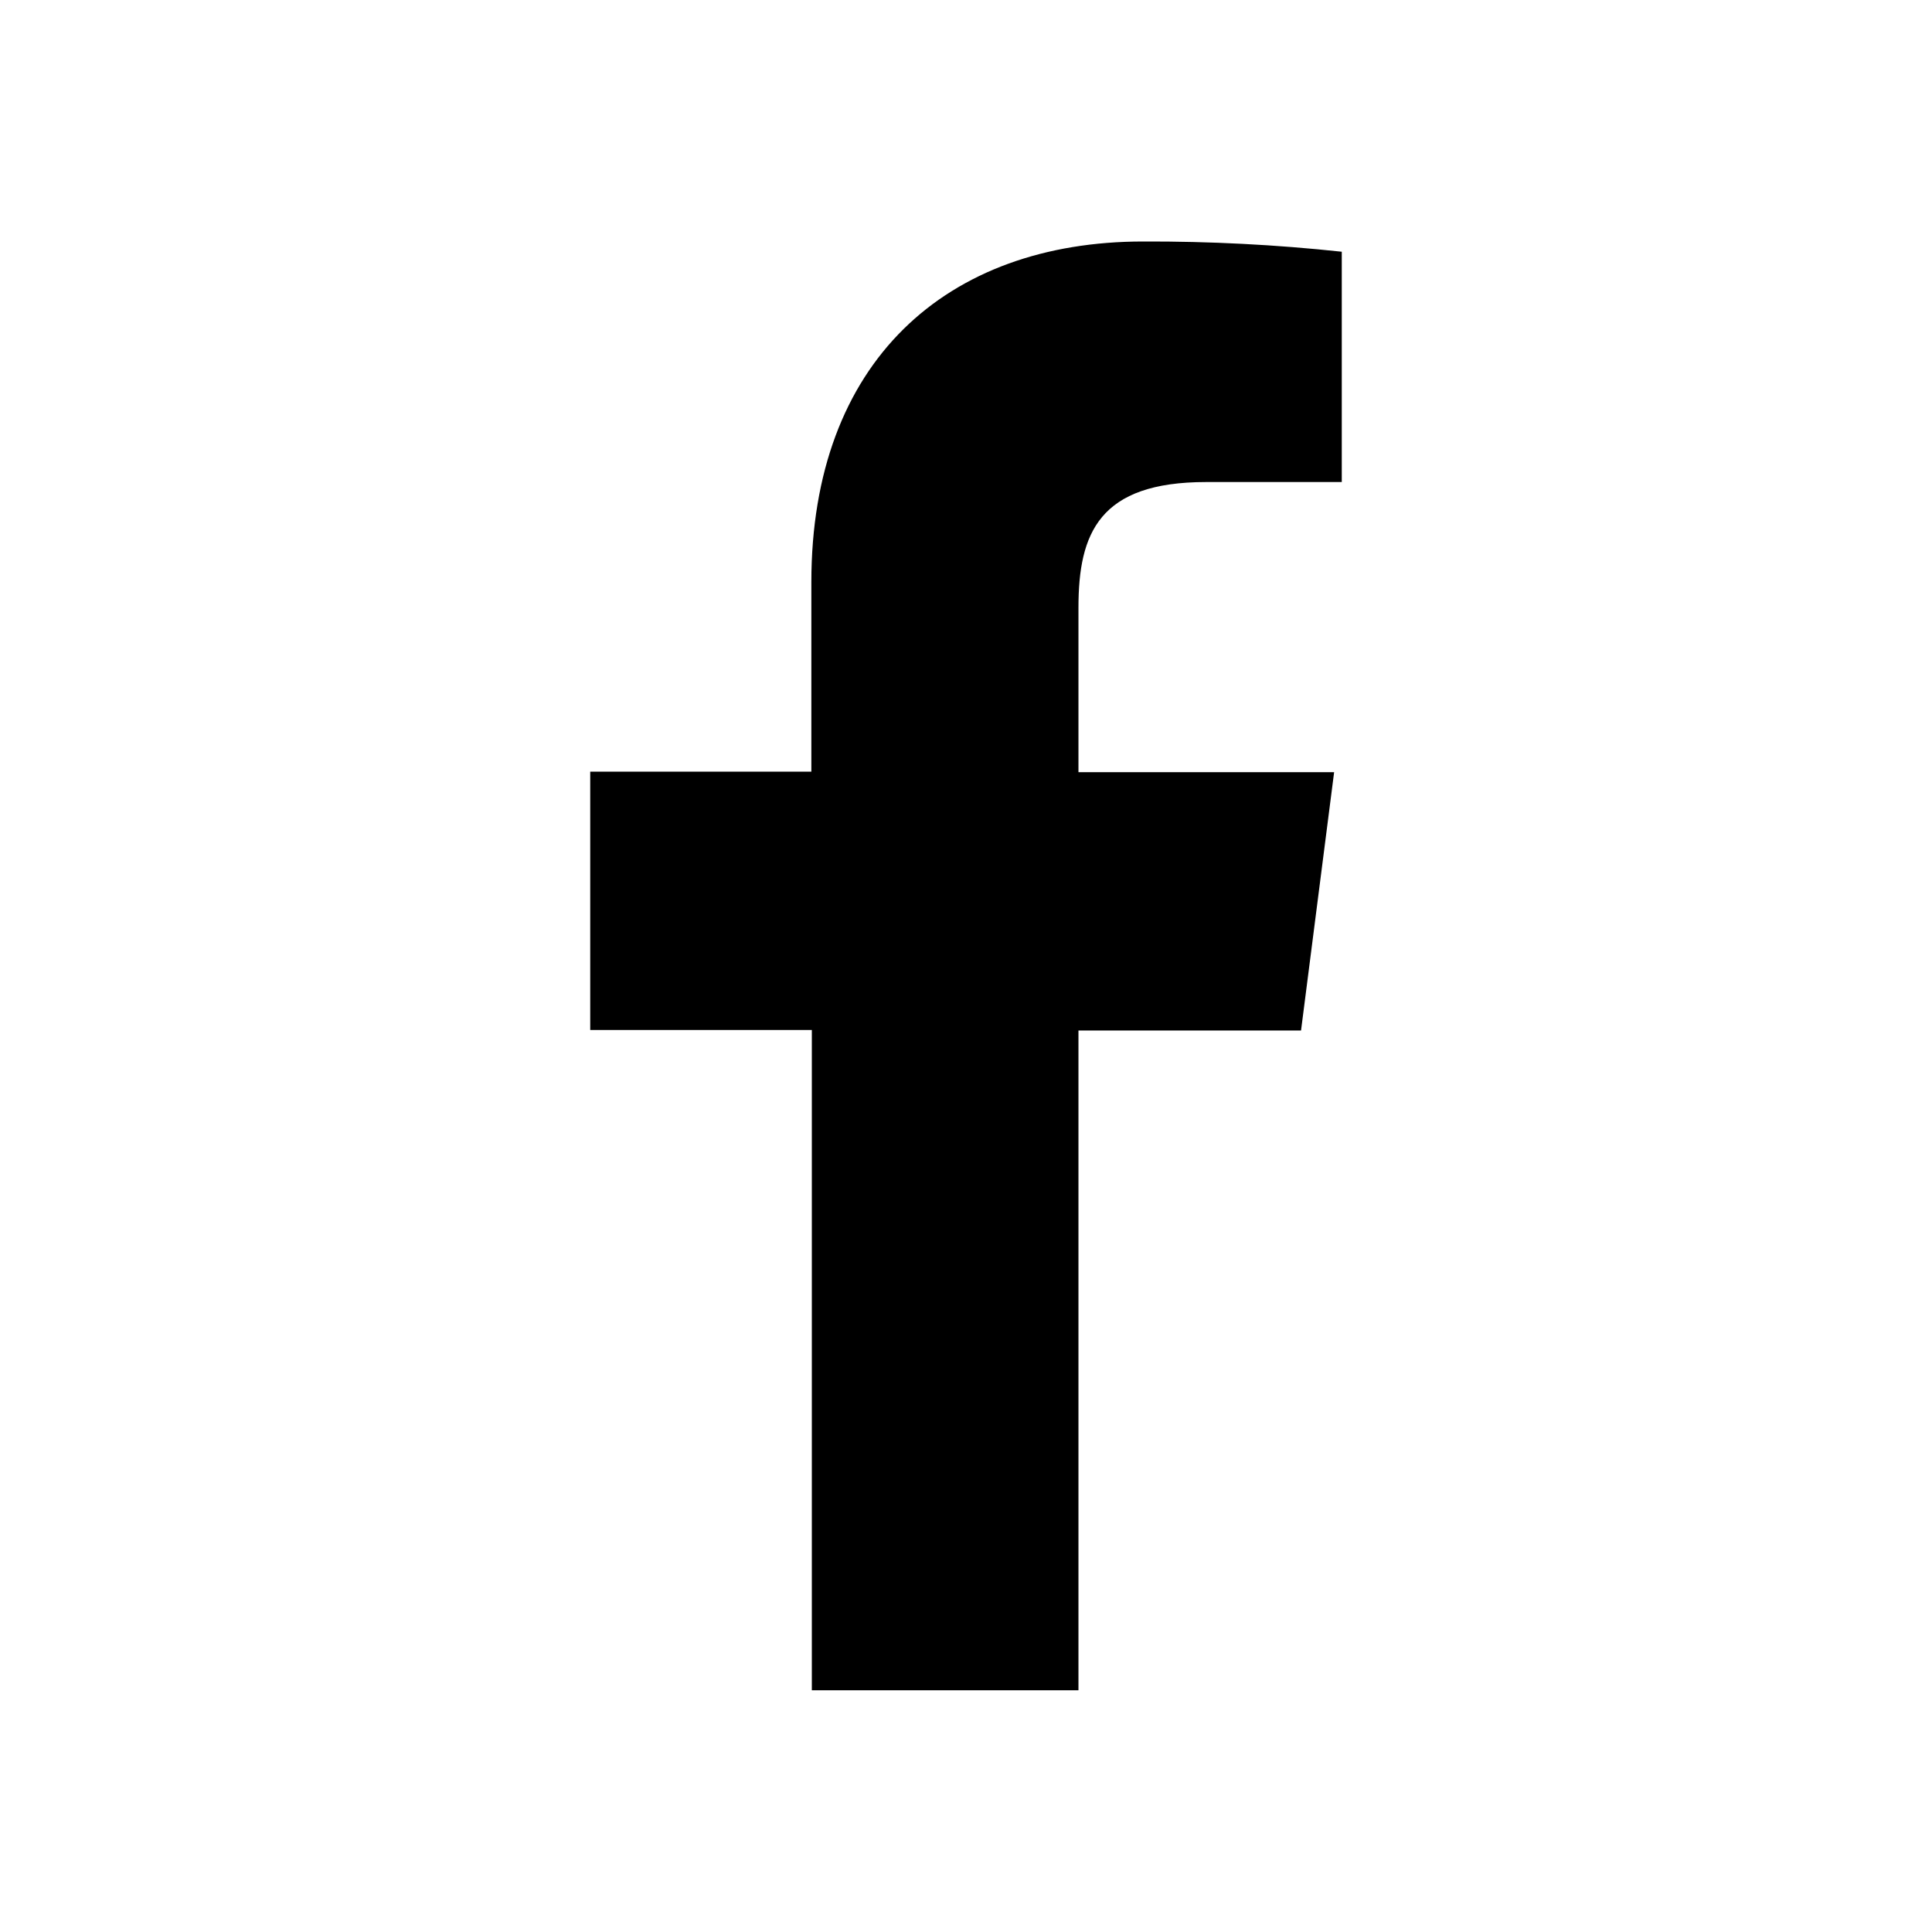
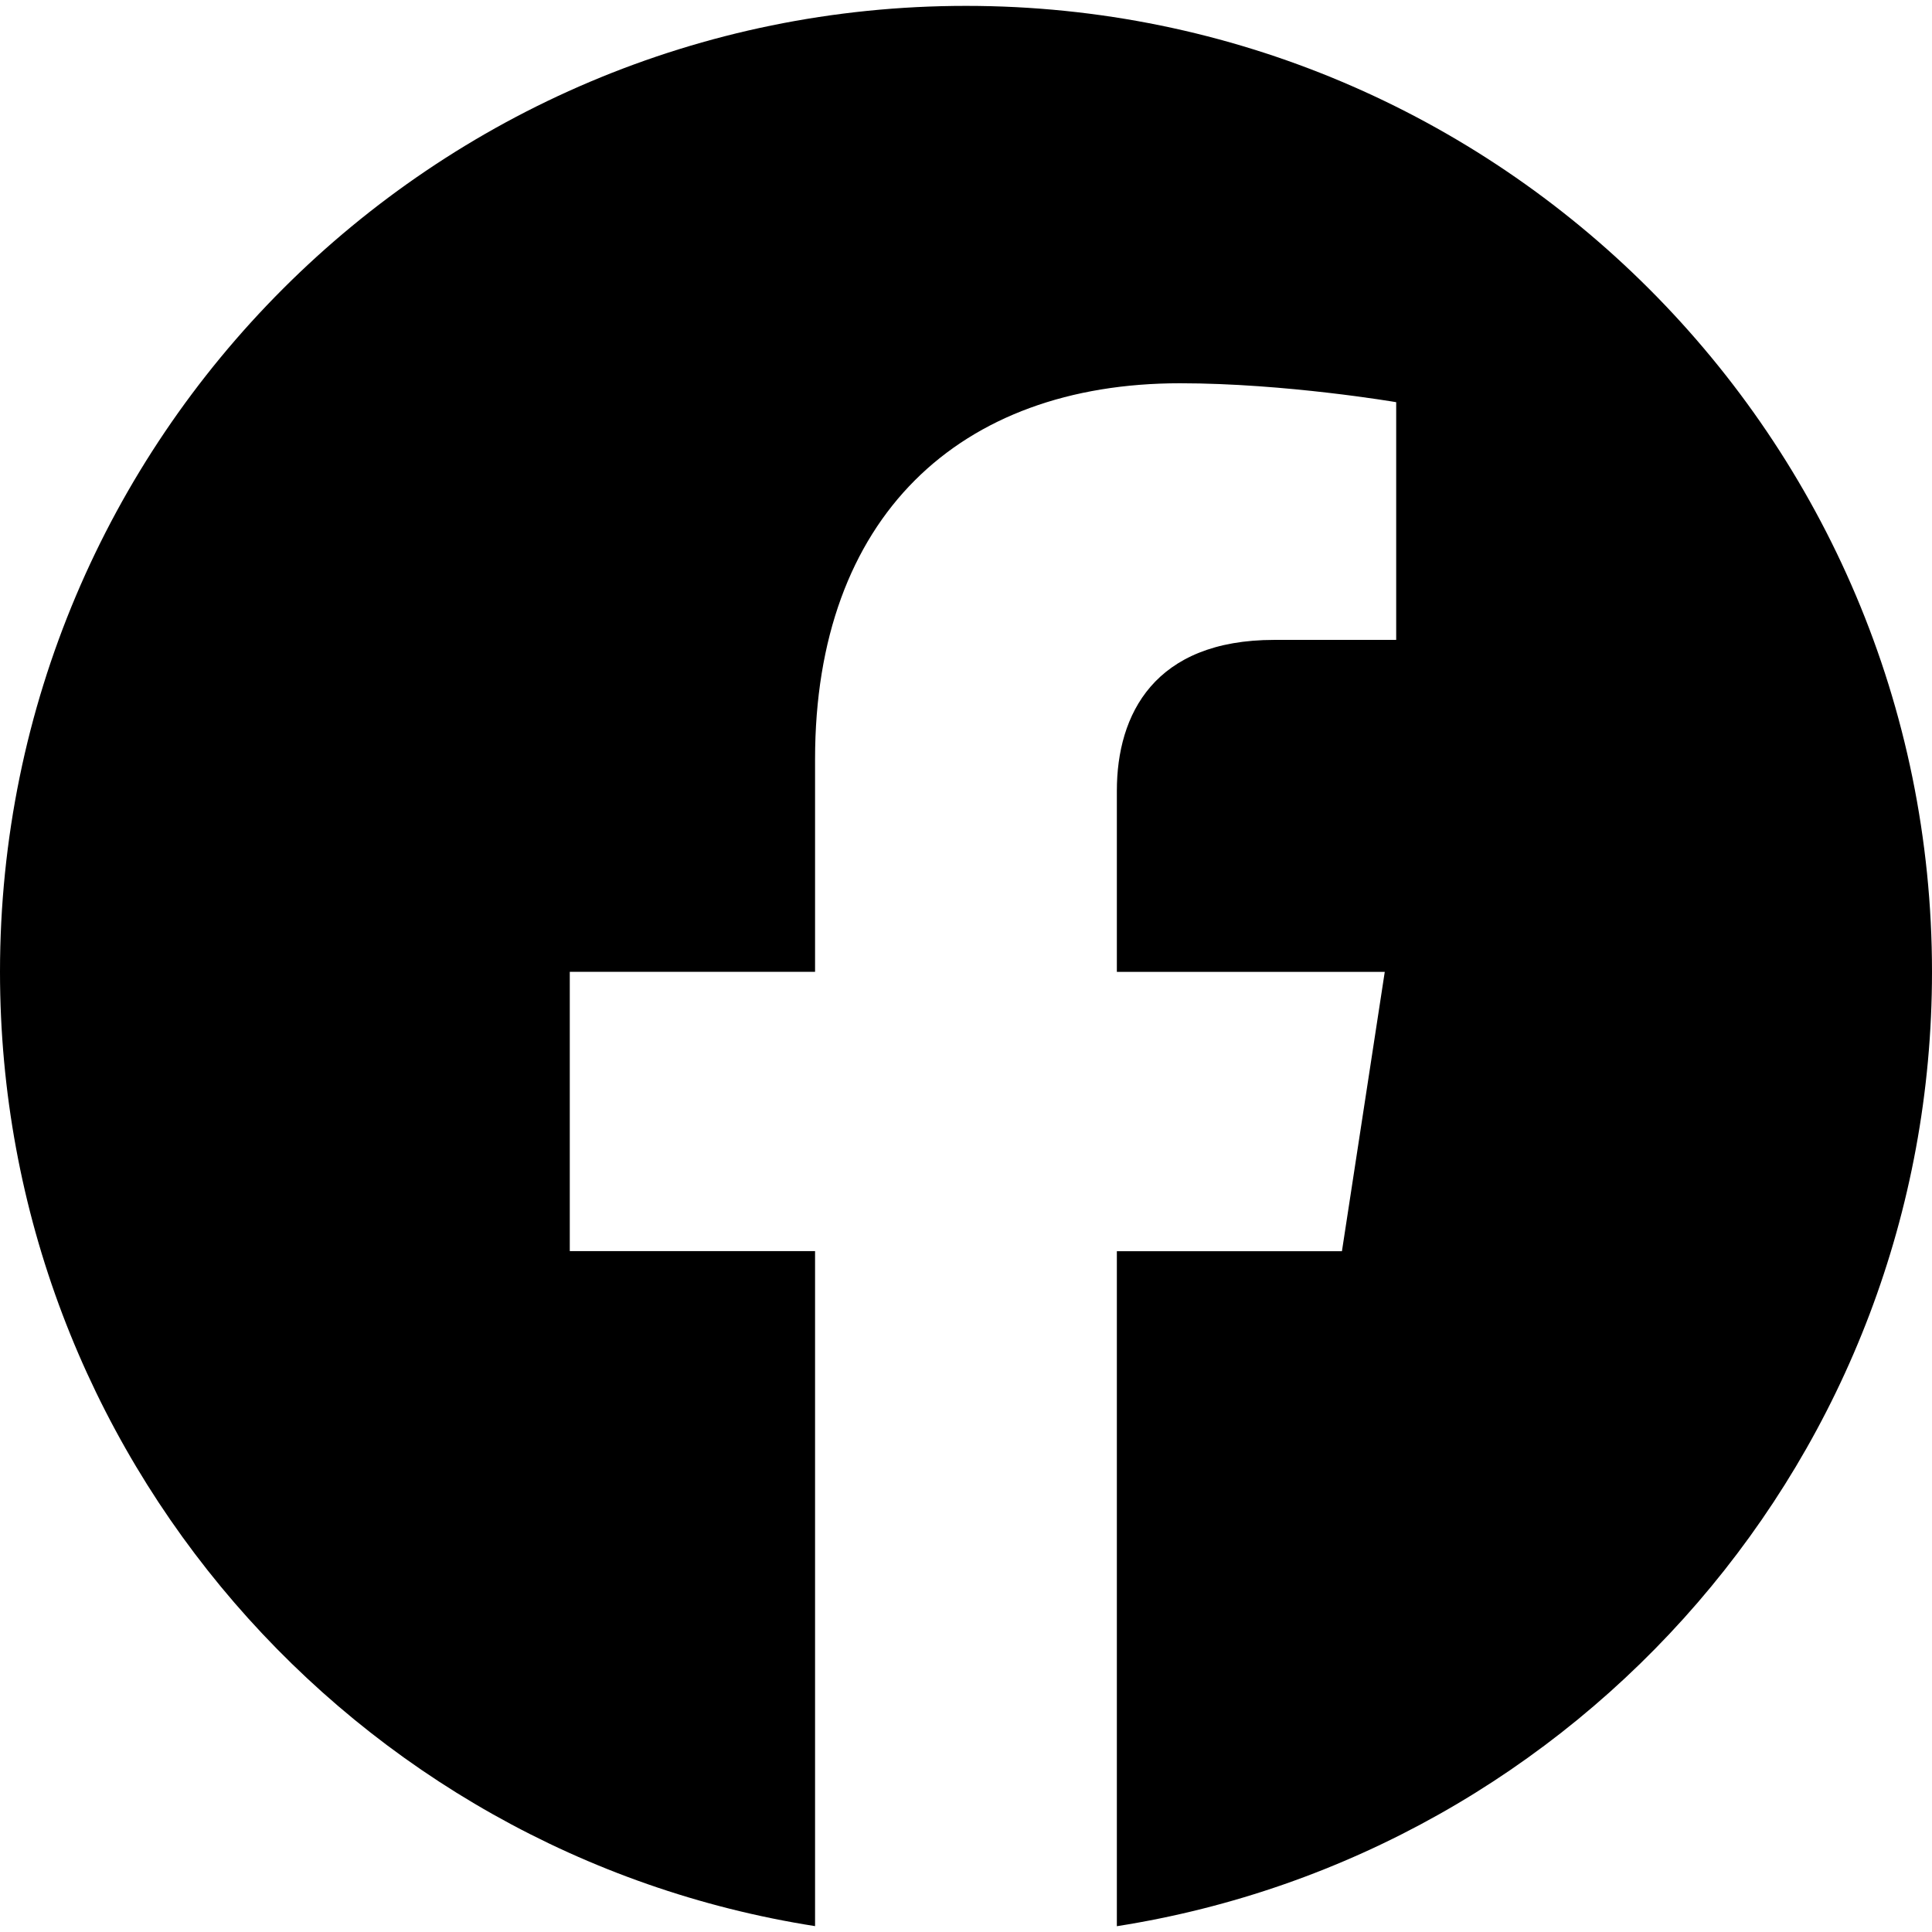
<svg xmlns="http://www.w3.org/2000/svg" viewBox="0 0 24 24" role="img">
-   <path d="M13.397,20.997v-8.196h2.765l0.411-3.209h-3.176V7.548c0-0.926,0.258-1.56,1.587-1.56h1.684V3.127 C15.849,3.039,15.025,2.997,14.201,3c-2.444,0-4.122,1.492-4.122,4.231v2.355H7.332v3.209h2.753v8.202H13.397z" />
+   <path d="M24 12.073c0-6.627-5.373-12-12-12s-12 5.373-12 12c0 5.99 4.388 10.954 10.125 11.854v-8.385H7.078v-3.47h3.047V9.43c0-3.007 1.792-4.669 4.533-4.669 1.312 0 2.686.235 2.686.235v2.953H15.83c-1.491 0-1.956.925-1.956 1.874v2.25h3.328l-.532 3.47h-2.796v8.385C19.612 23.027 24 18.062 24 12.073z" />
</svg>
